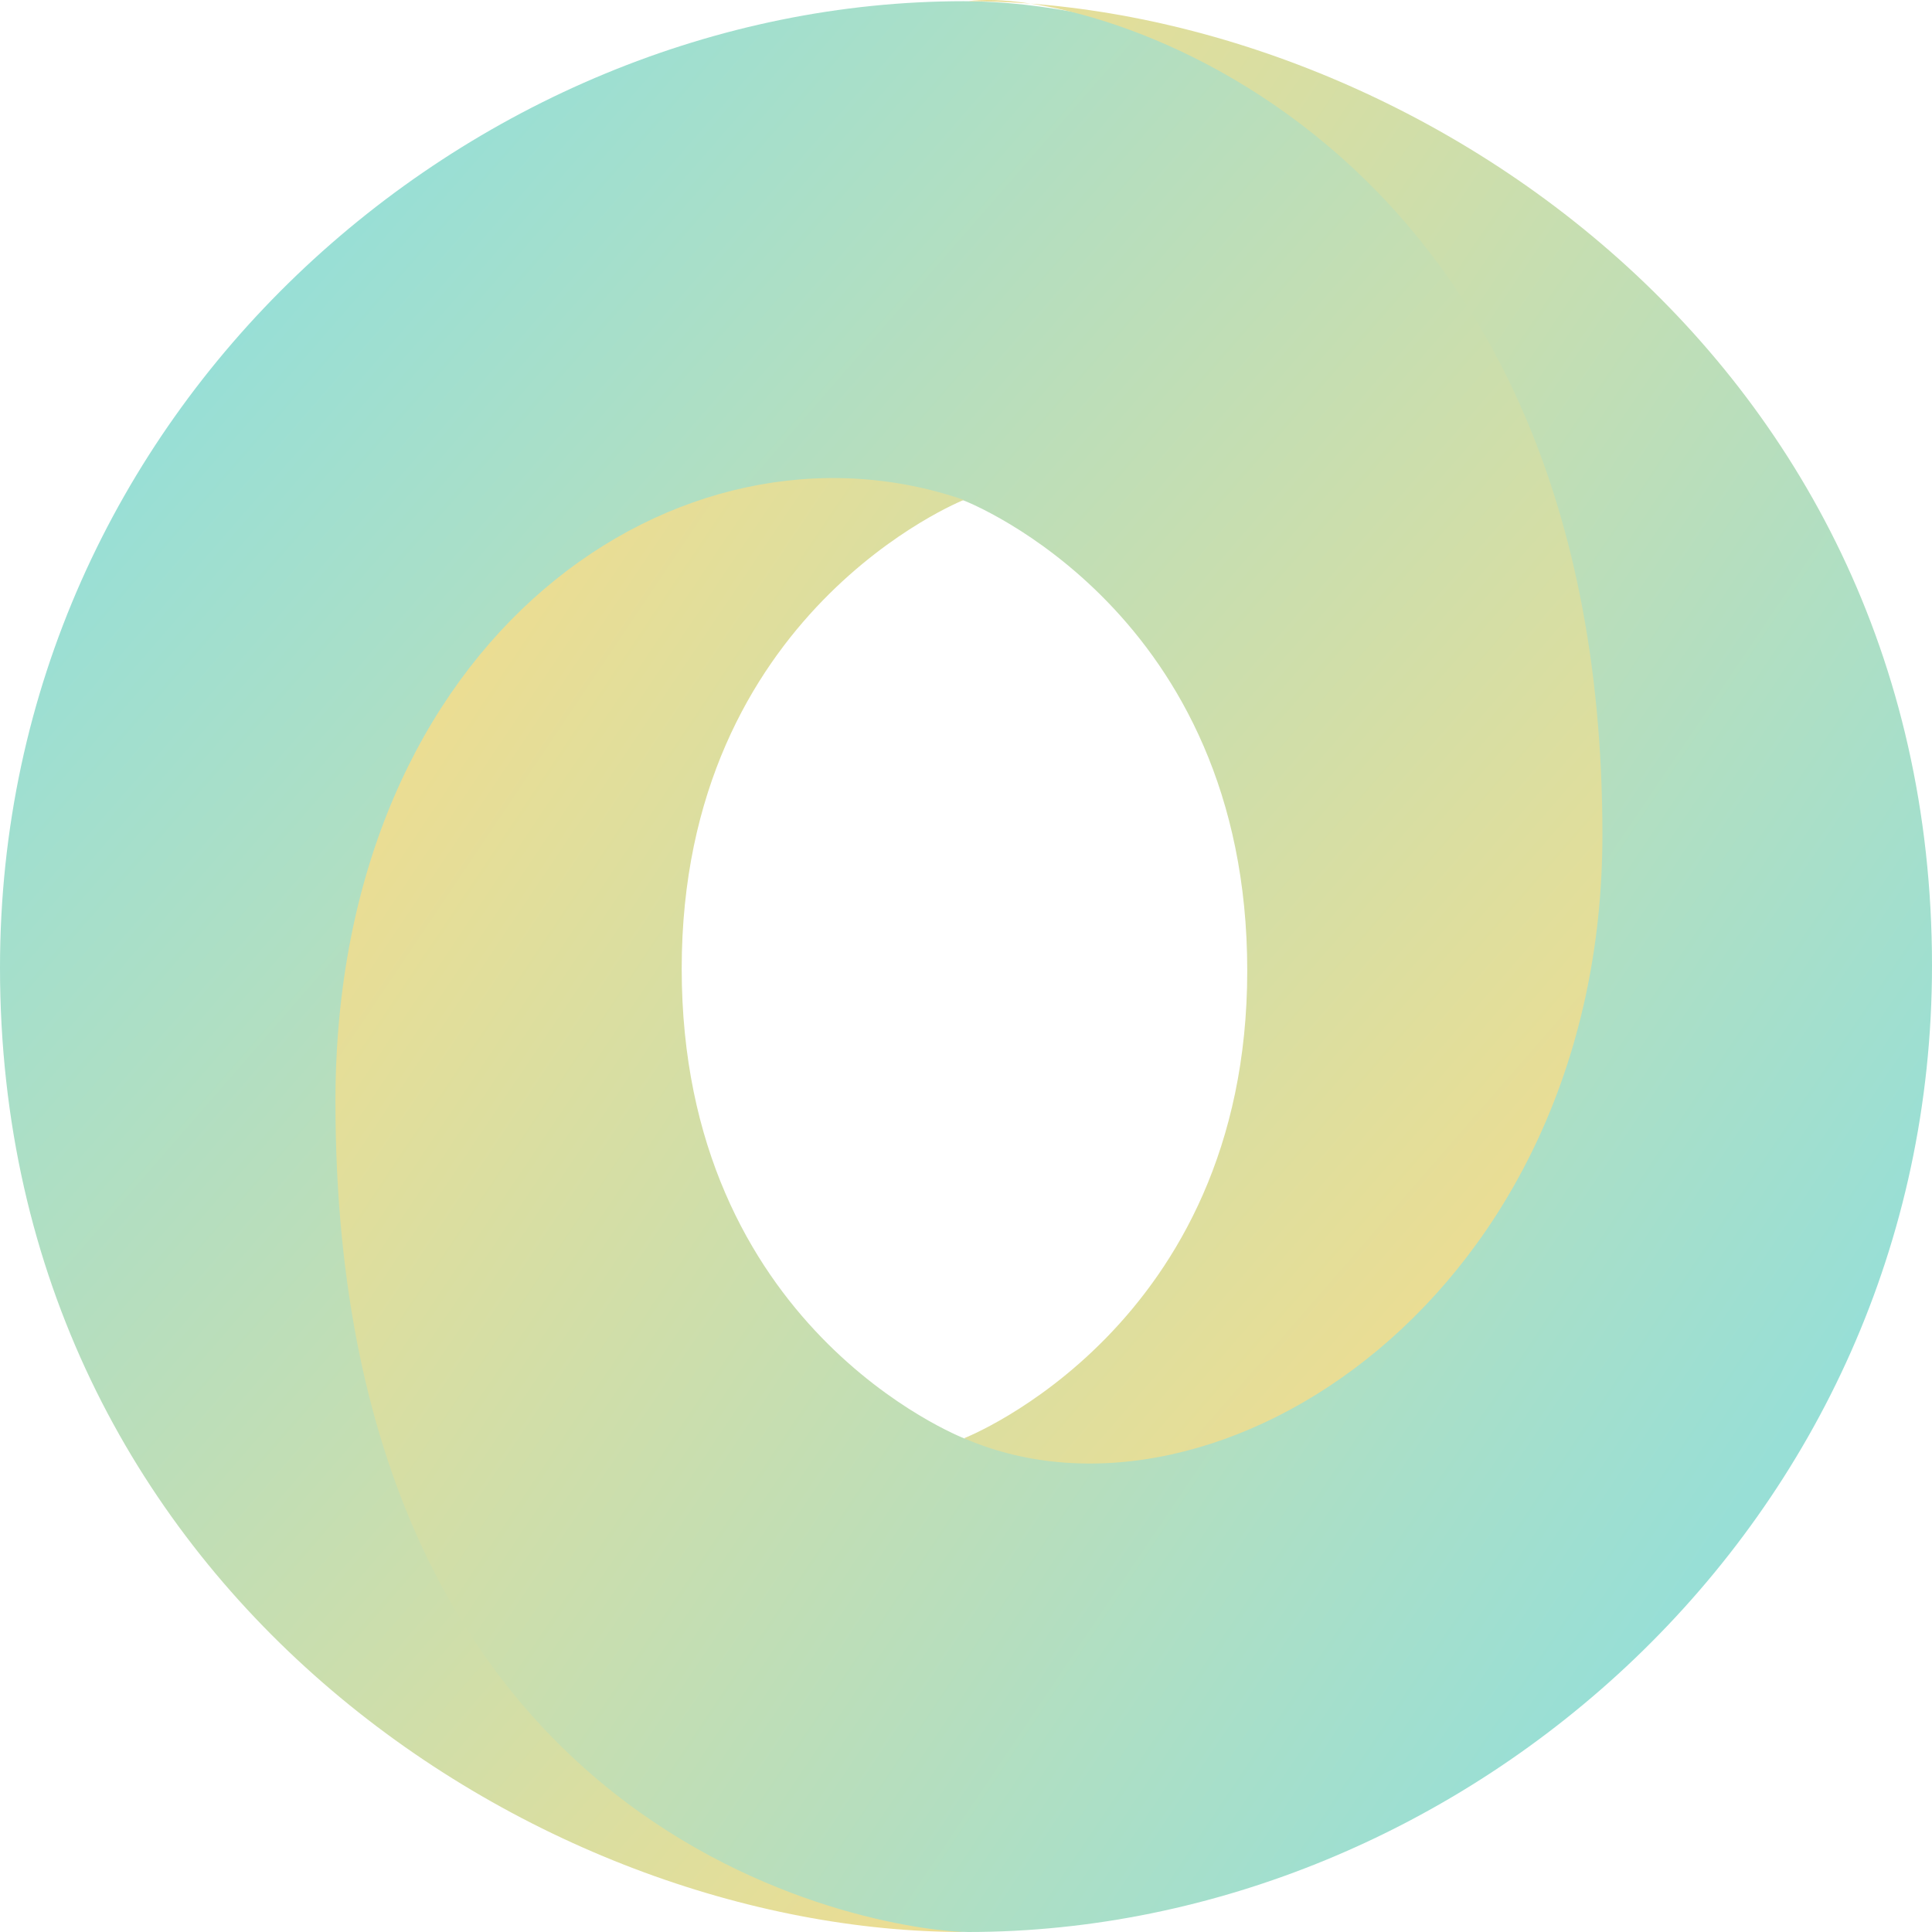
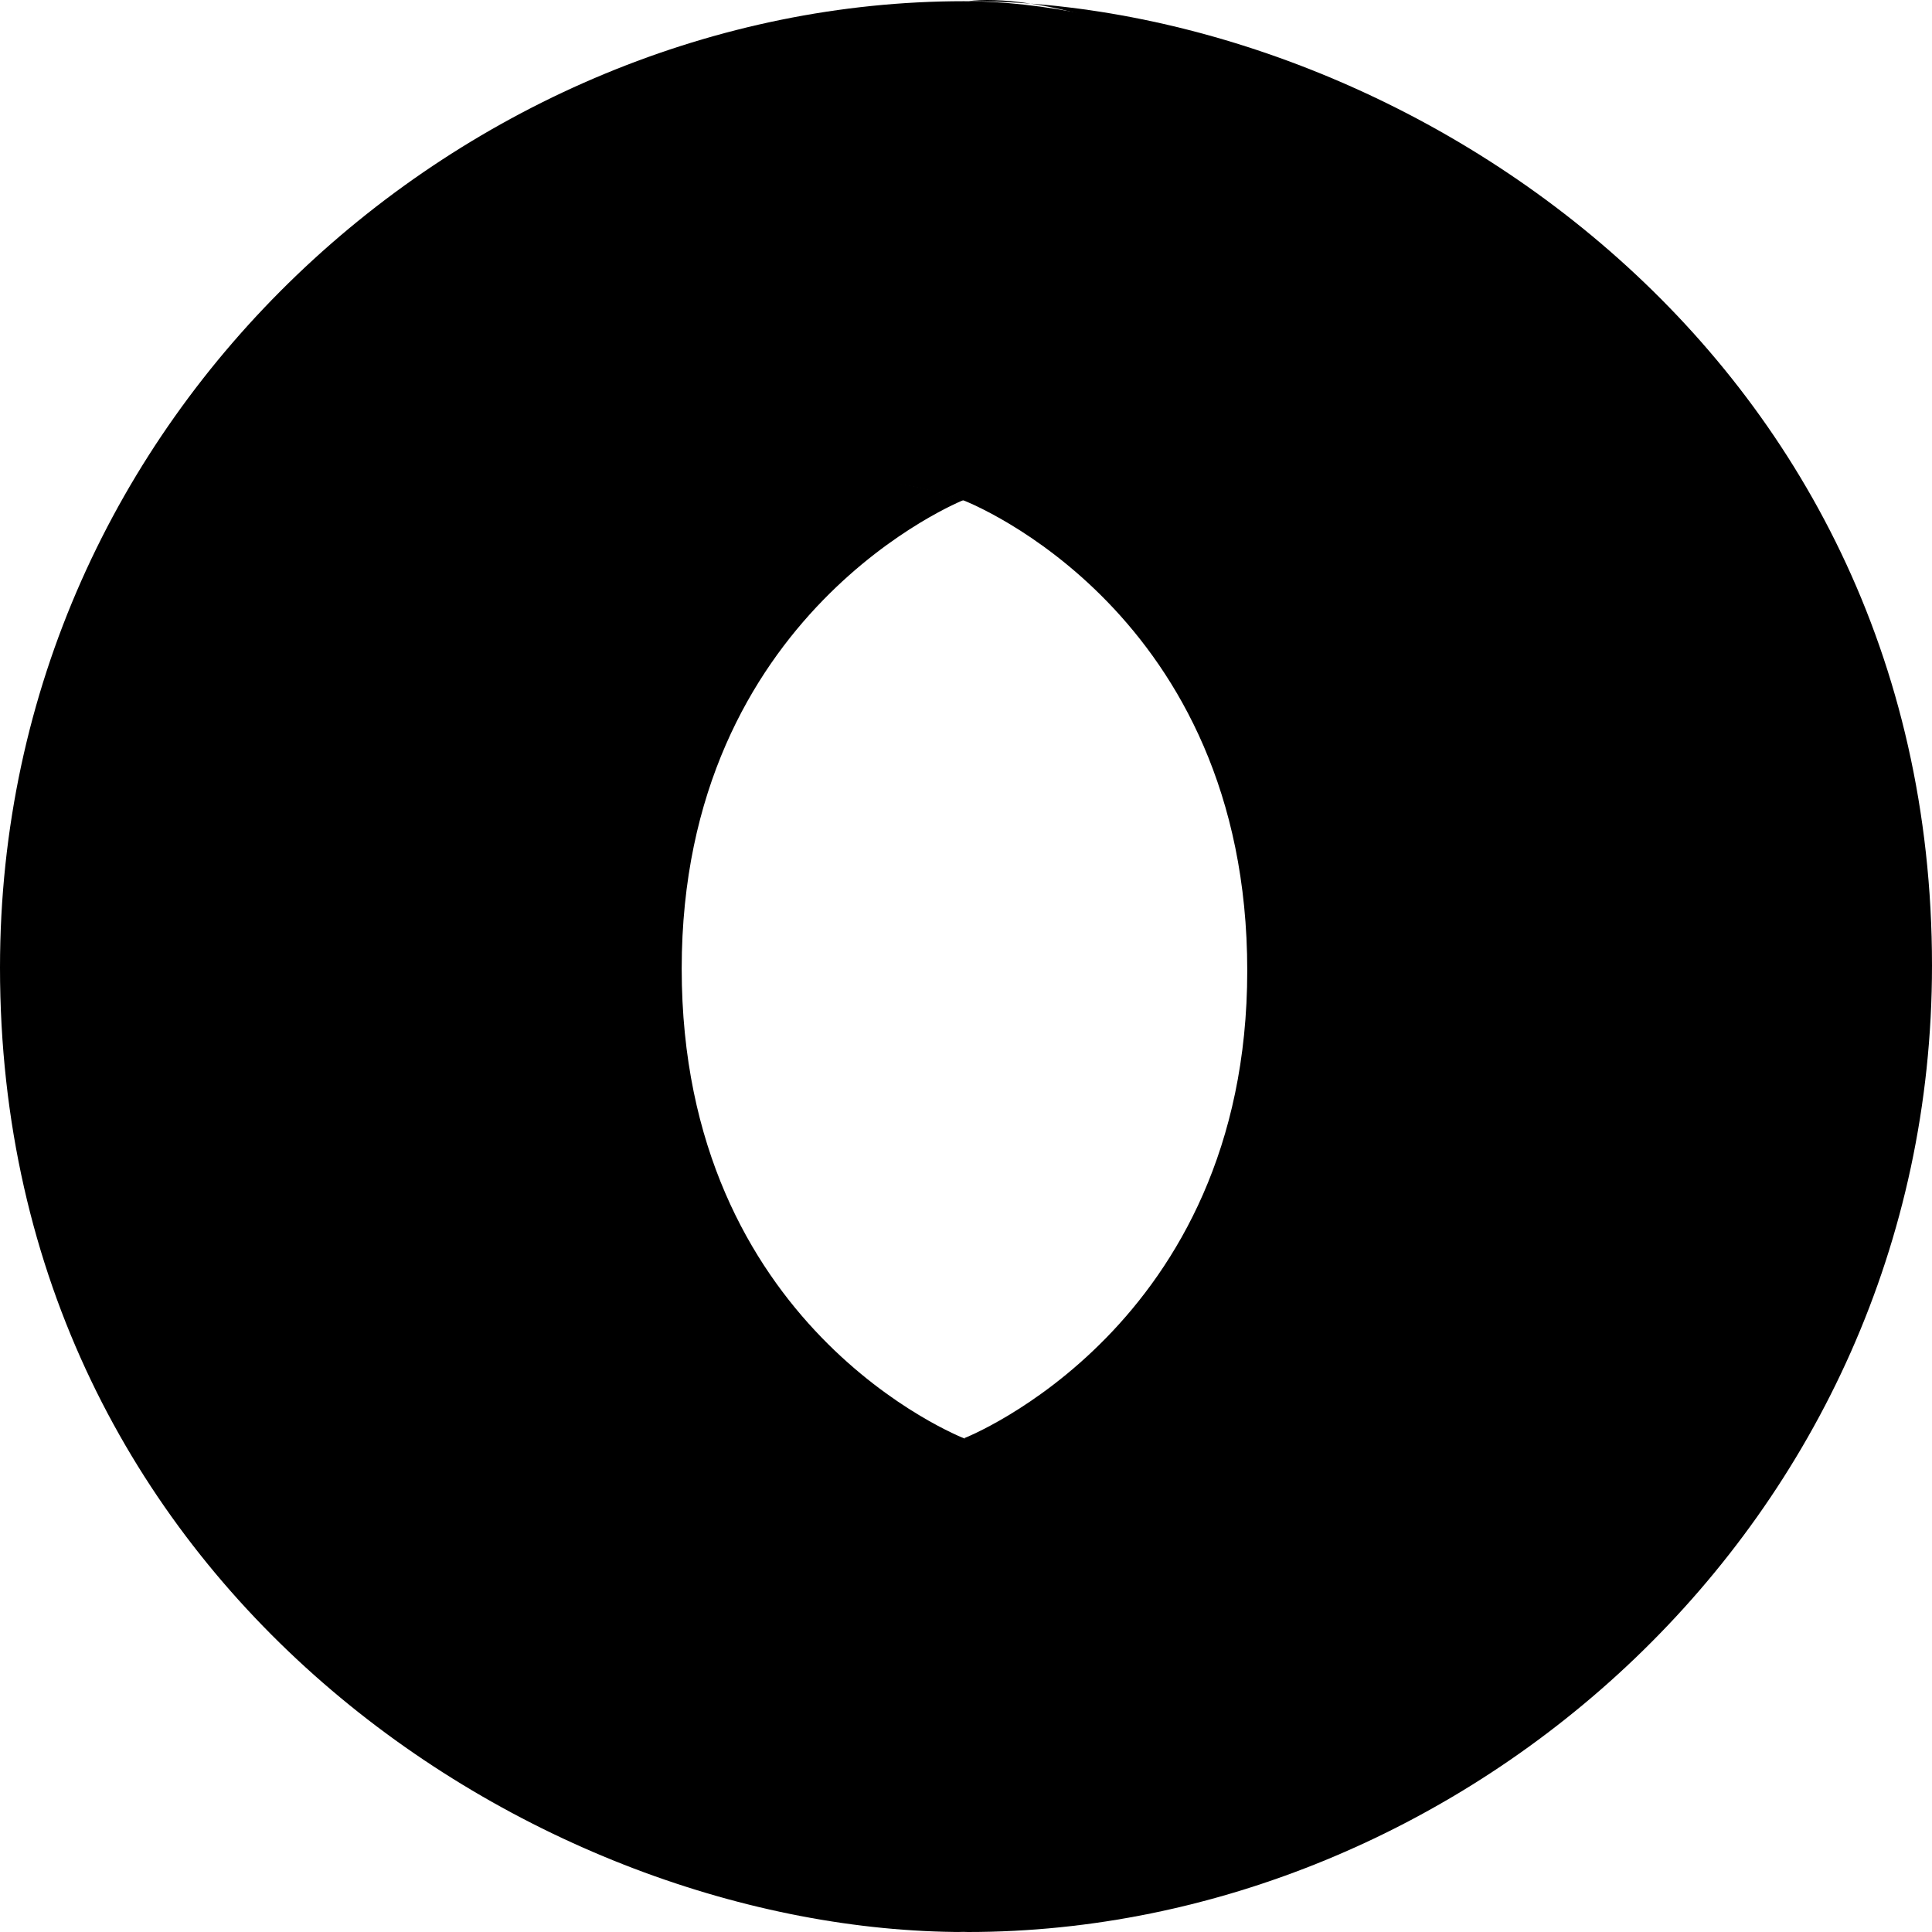
<svg viewBox="0 0 256 256">
  <g id="SVGRepo_iconCarrier">
    <defs>
      <linearGradient x1="15.791%" y1="14.737%" x2="91.009%" y2="85.228%" id="linearGradient-1">
-         <stop stop-color="#98DFD6" offset="0%" />
-         <stop stop-color="#FFDD83" offset="100%" />
+         <stop stop-color="currentColor" offset="0%" />
+         <stop stop-color="currentColor" offset="100%" />
      </linearGradient>
      <linearGradient x1="82.136%" y1="85.237%" x2="-3.113%" y2="14.79%" id="linearGradient-2">
-         <stop stop-color="#98DFD6" offset="0%" />
-         <stop stop-color="#FFDD83" offset="100%" />
+         <stop stop-color="currentColor" offset="0%" />
+         <stop stop-color="currentColor" offset="100%" />
      </linearGradient>
    </defs>
    <g>
      <path d="M127.783,190.559 C184.42,267.768 239.847,169.01 239.765,109.621 C239.669,39.403 168.5,0.159 127.737,0.159 C62.309,0.159 0,54.232 0,128.216 C0,210.45 71.425,256 127.737,256 C114.994,254.165 72.527,245.066 71.956,147.253 C71.572,81.099 93.536,54.668 127.645,66.295 C128.409,66.578 165.267,81.118 165.267,128.616 C165.267,175.911 127.783,190.559 127.783,190.559 L127.783,190.559 Z" fill="url(#linearGradient-1)" />
      <path d="M127.717,66.241 C90.293,53.342 44.448,84.187 44.448,145.967 C44.448,246.844 119.201,256 128.263,256 C193.691,256 256,201.926 256,127.943 C256,45.709 184.575,0.159 128.263,0.159 C143.86,-2.001 212.328,17.038 212.328,110.617 C212.328,171.643 161.204,204.865 127.952,190.671 C127.188,190.388 90.329,175.848 90.329,128.35 C90.329,81.054 127.717,66.241 127.717,66.241 L127.717,66.241 Z" fill="url(#linearGradient-2)" />
    </g>
  </g>
</svg>
